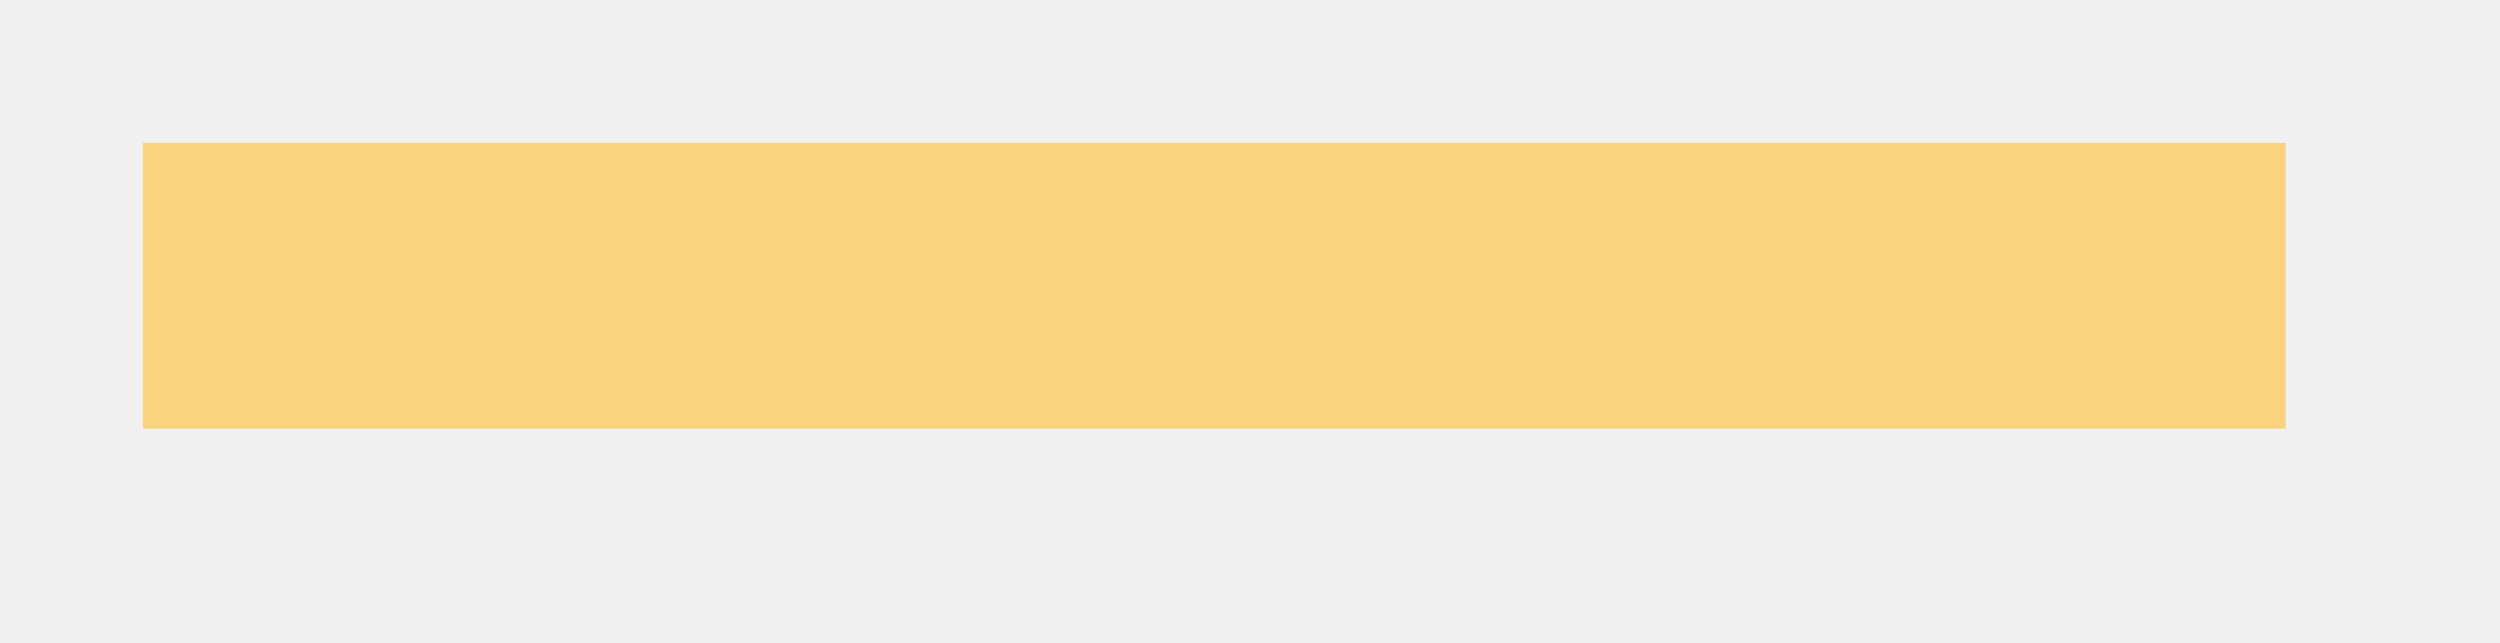
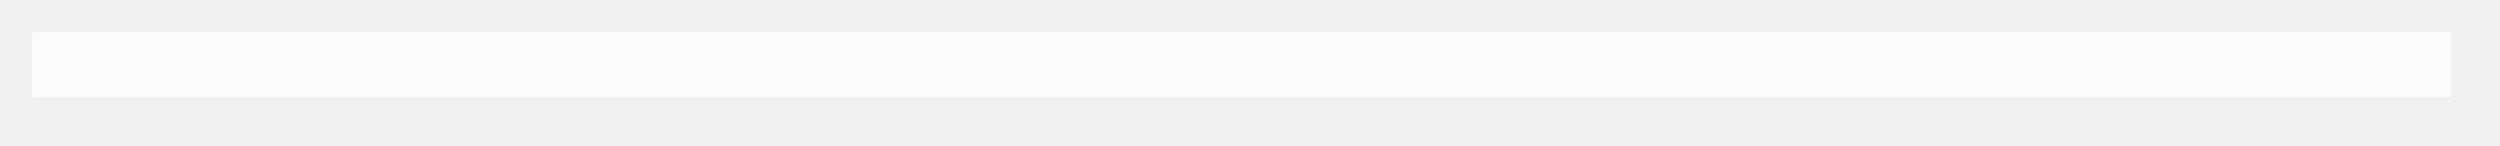
- <svg xmlns="http://www.w3.org/2000/svg" version="1.1" width="35px" height="9px">
+ <svg xmlns="http://www.w3.org/2000/svg" version="1.1" width="155px" height="9px">
  <g transform="matrix(1 0 0 1 -144 -158 )">
-     <path d="M 146 162  L 176 162  " stroke-width="4" stroke="#fbd37e" fill="none" />
+     <path d="M 146 162  L 296 162  " stroke-width="4" stroke="#ffffff" fill="none" stroke-opacity="0.753" />
  </g>
</svg>
